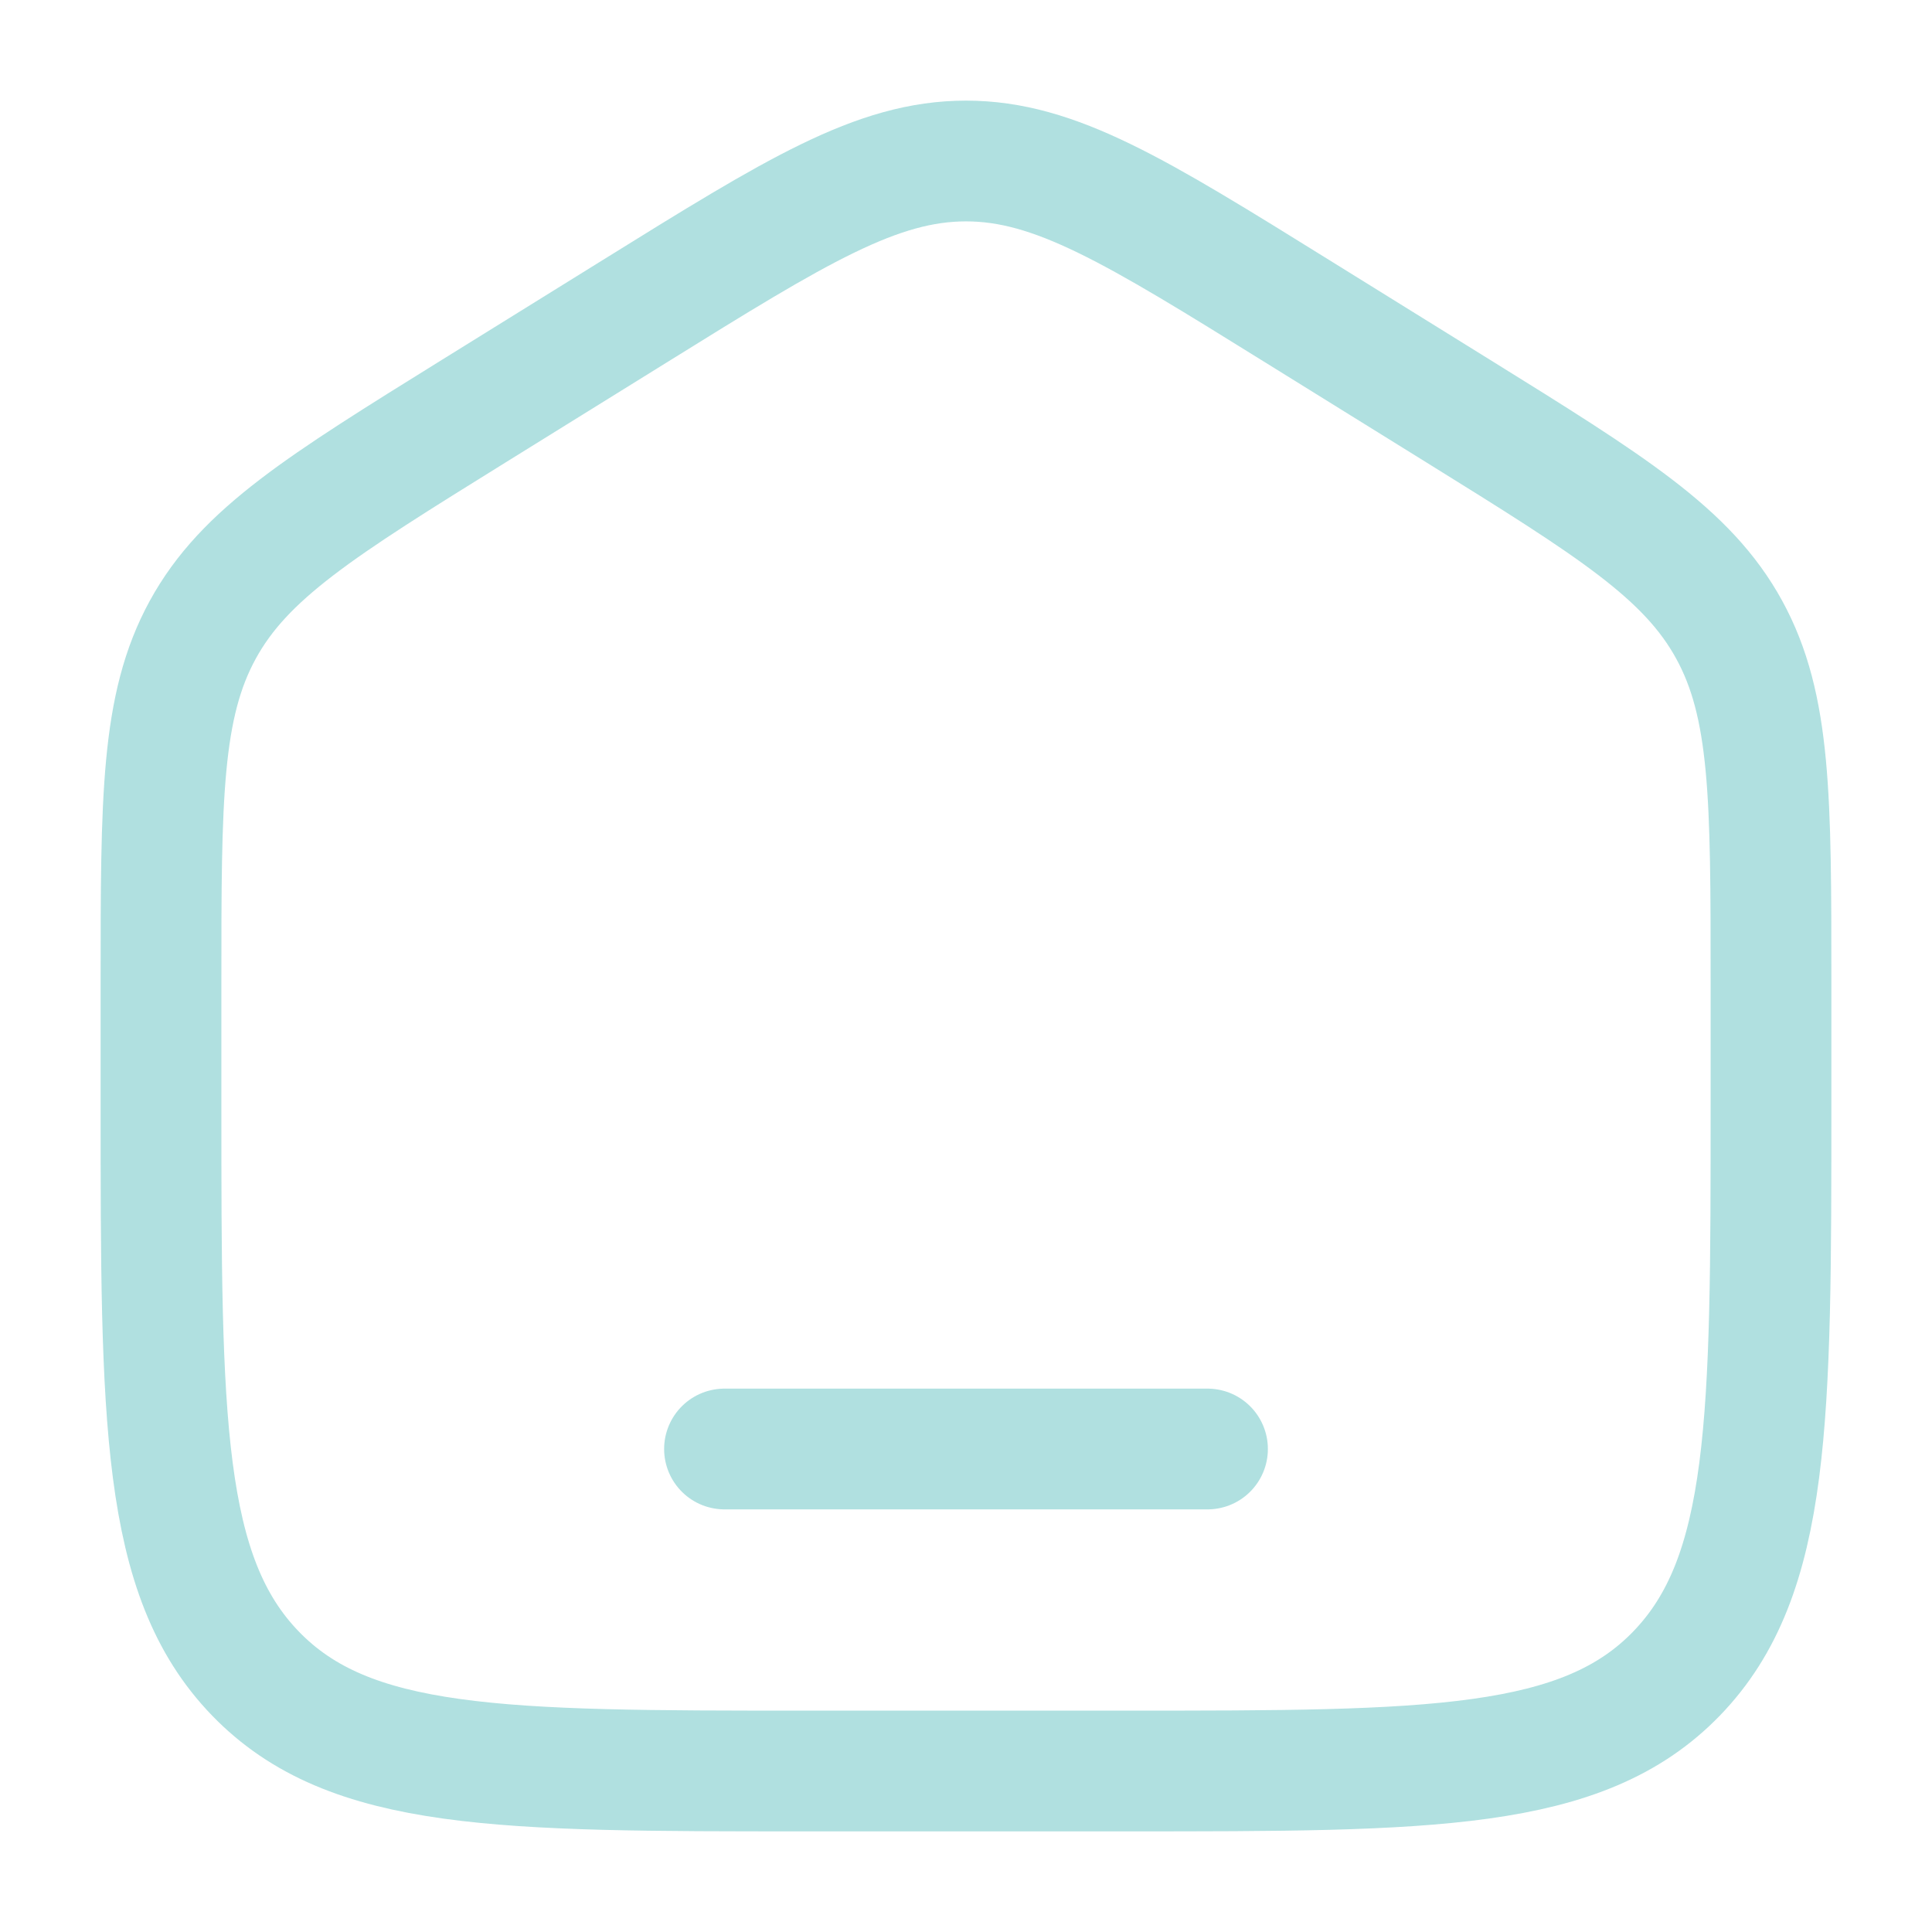
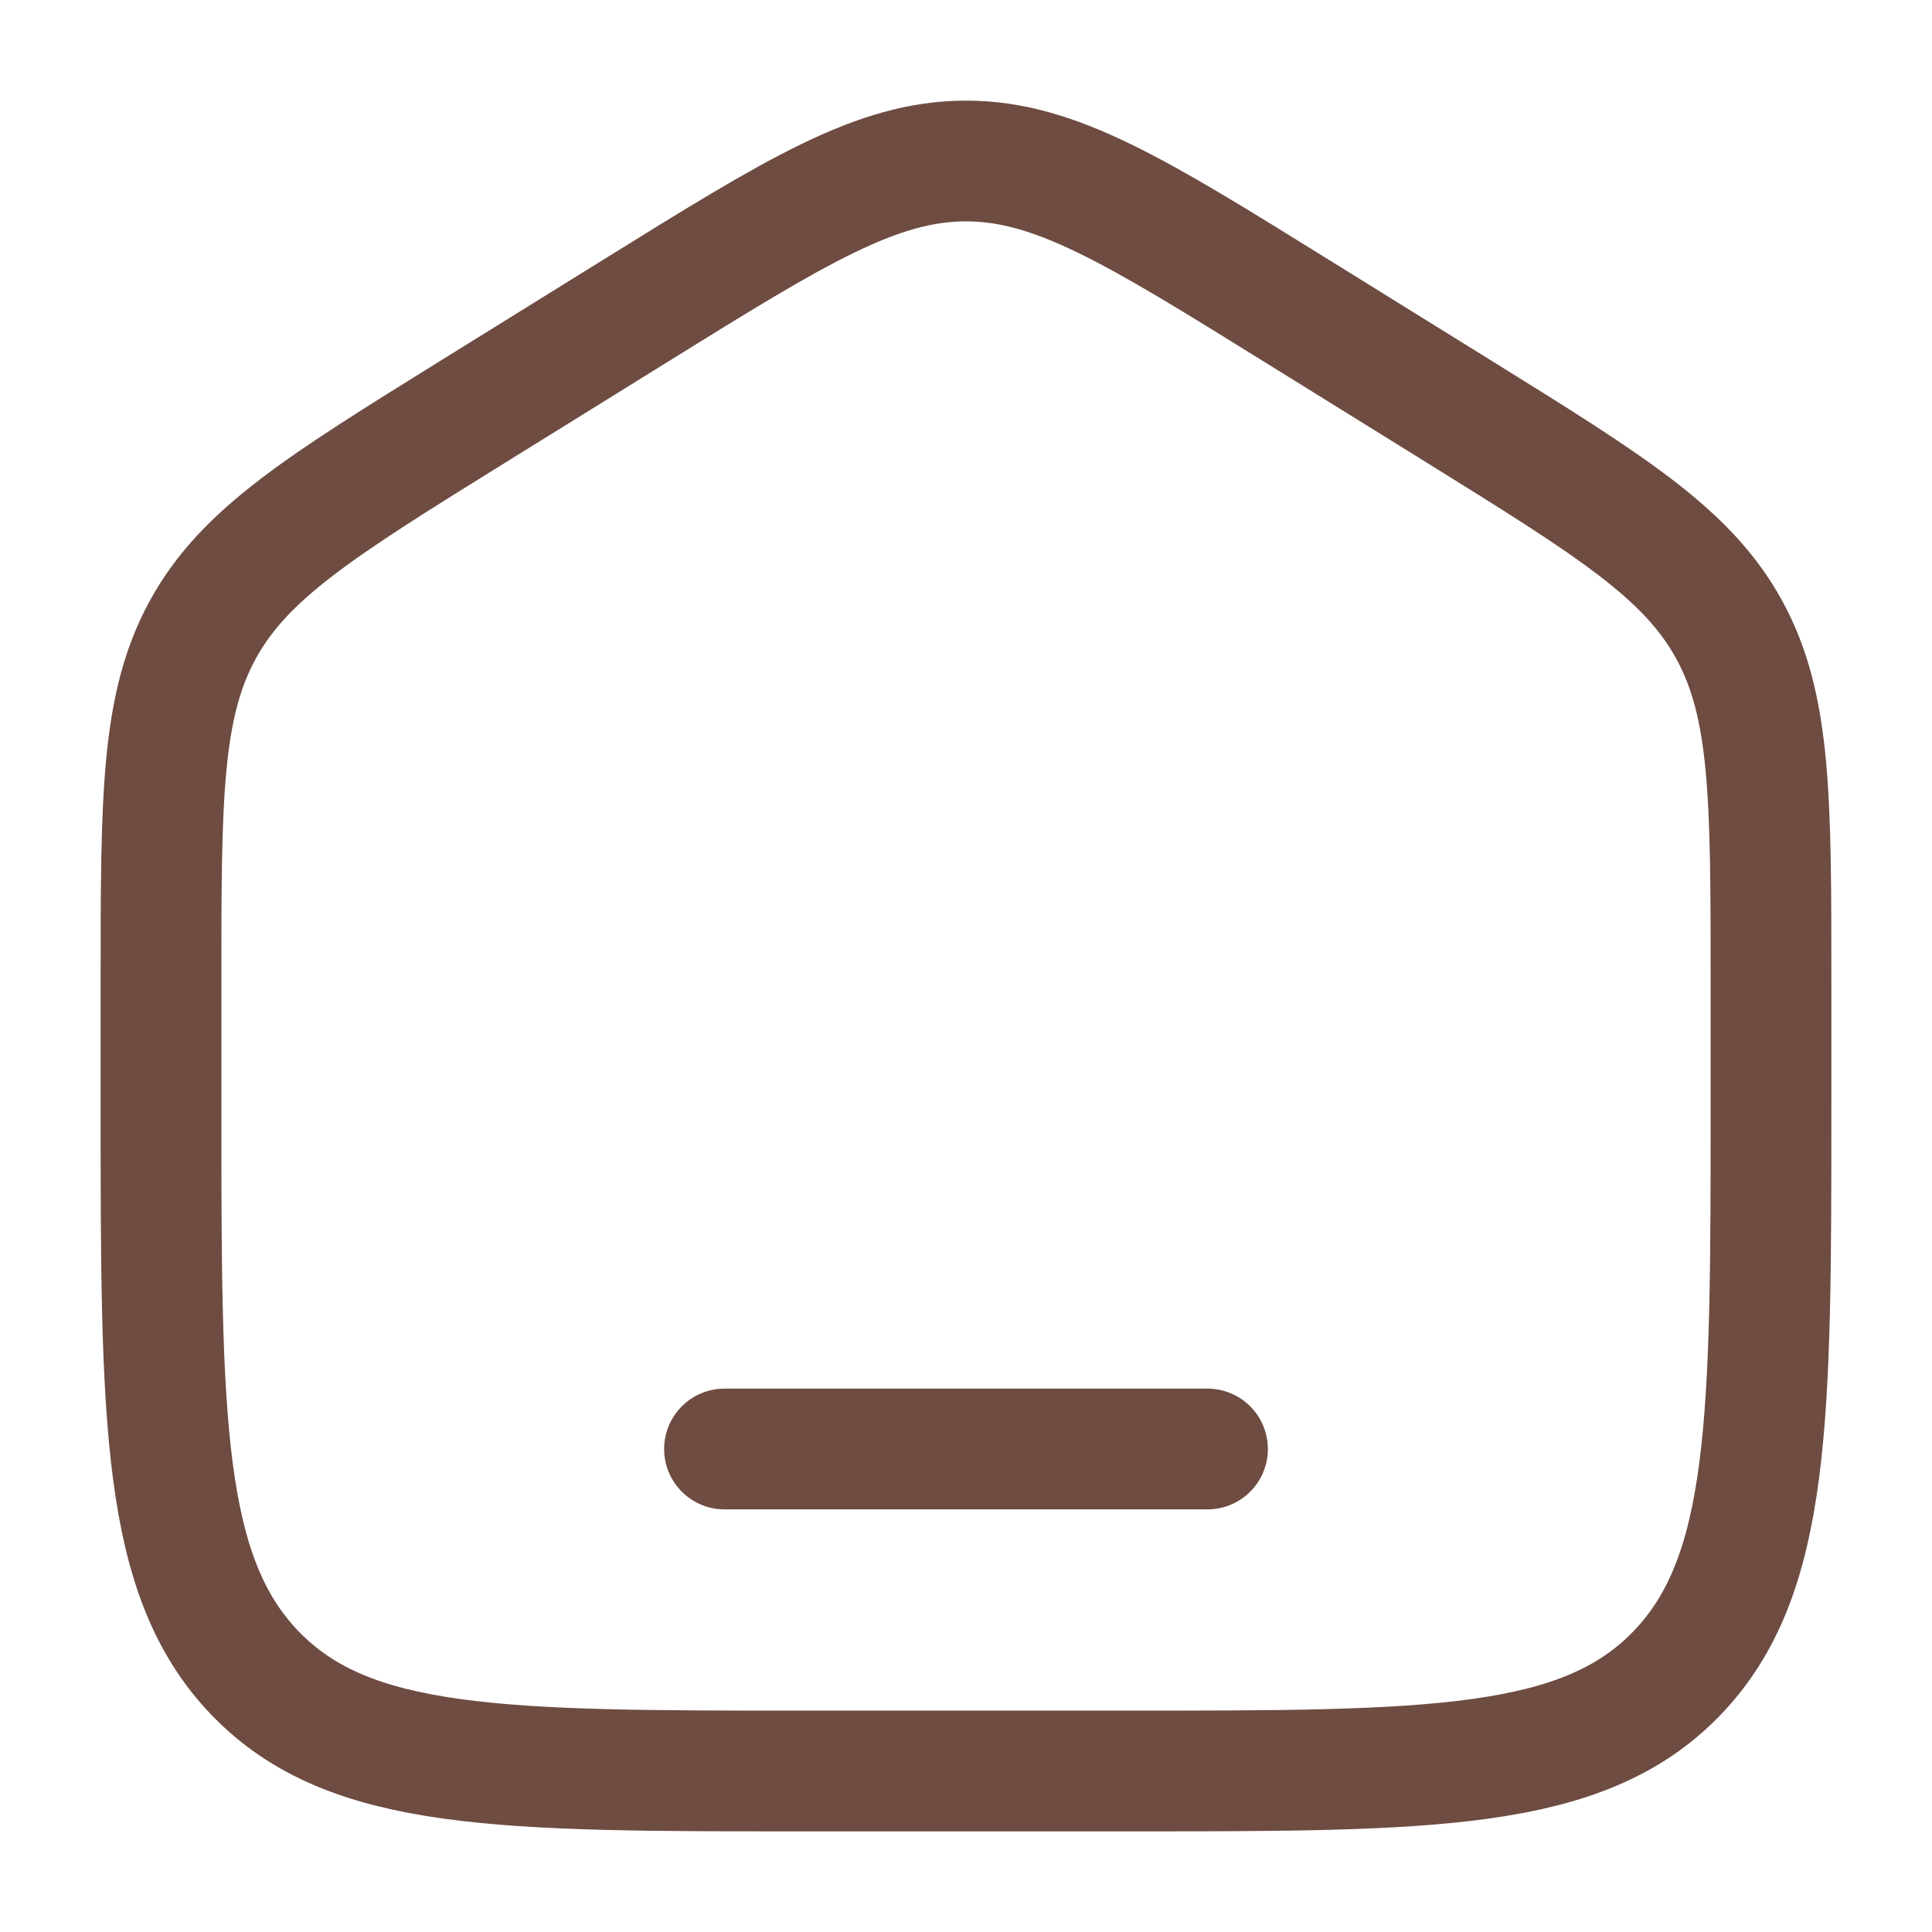
<svg xmlns="http://www.w3.org/2000/svg" width="800px" height="800px" viewBox="0 0 24 24" fill="none">
  <g id="SVGRepo_bgCarrier" stroke-width="0" />
  <g id="SVGRepo_tracerCarrier" stroke-linecap="round" stroke-linejoin="round" />
  <g id="SVGRepo_iconCarrier">
-     <path d="M2 12.204C2 9.915 2 8.771 2.519 7.823C3.038 6.874 3.987 6.286 5.884 5.108L7.884 3.867C9.889 2.622 10.892 2 12 2C13.108 2 14.111 2.622 16.116 3.867L18.116 5.108C20.013 6.286 20.962 6.874 21.481 7.823C22 8.771 22 9.915 22 12.204V13.725C22 17.626 22 19.576 20.828 20.788C19.657 22 17.771 22 14 22H10C6.229 22 4.343 22 3.172 20.788C2 19.576 2 17.626 2 13.725V12.204Z" stroke="#b0e0e0" stroke-width="1.5" />
-     <path d="M15 18H9" stroke="#b0e0e0" stroke-width="1.5" stroke-linecap="round" />
+     <path d="M2 12.204C2 9.915 2 8.771 2.519 7.823C3.038 6.874 3.987 6.286 5.884 5.108L7.884 3.867C9.889 2.622 10.892 2 12 2C13.108 2 14.111 2.622 16.116 3.867L18.116 5.108C20.013 6.286 20.962 6.874 21.481 7.823C22 8.771 22 9.915 22 12.204V13.725C22 17.626 22 19.576 20.828 20.788C19.657 22 17.771 22 14 22H10C6.229 22 4.343 22 3.172 20.788C2 19.576 2 17.626 2 13.725V12.204Z" stroke="#6E4C42" stroke-width="1.5" />
+     <path d="M15 18H9" stroke="#6E4C42" stroke-width="1.5" stroke-linecap="round" />
  </g>
</svg>
